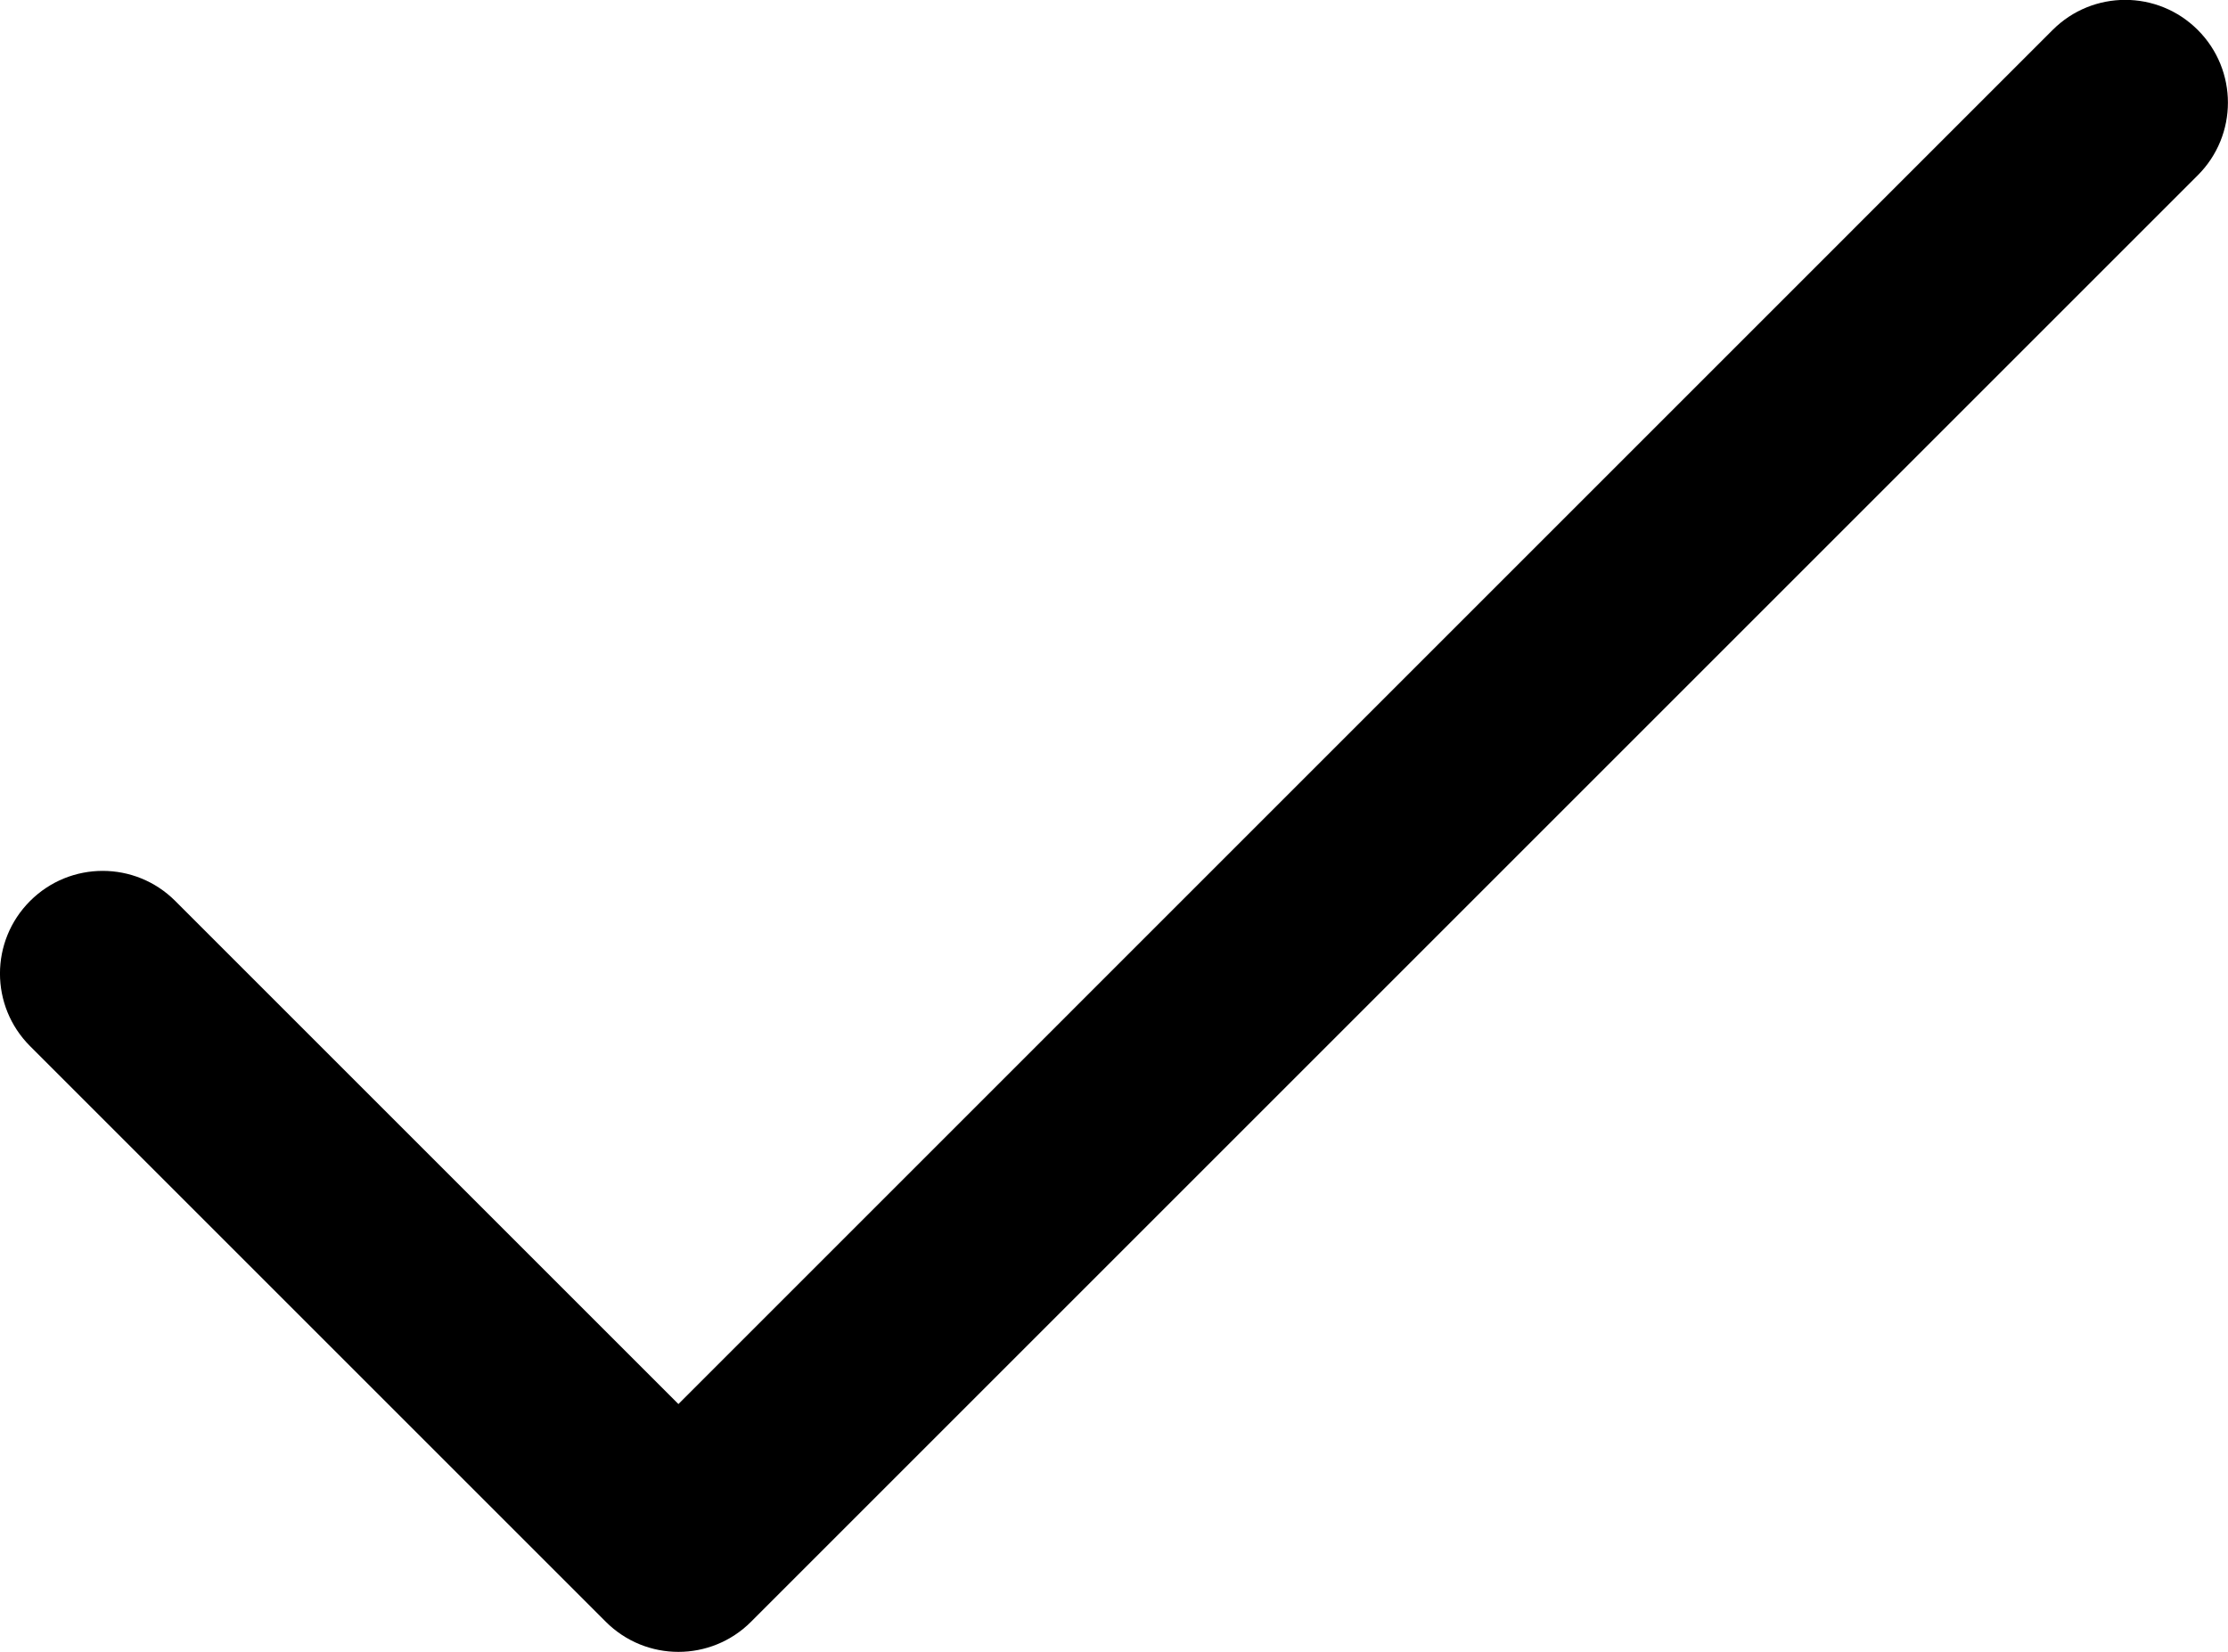
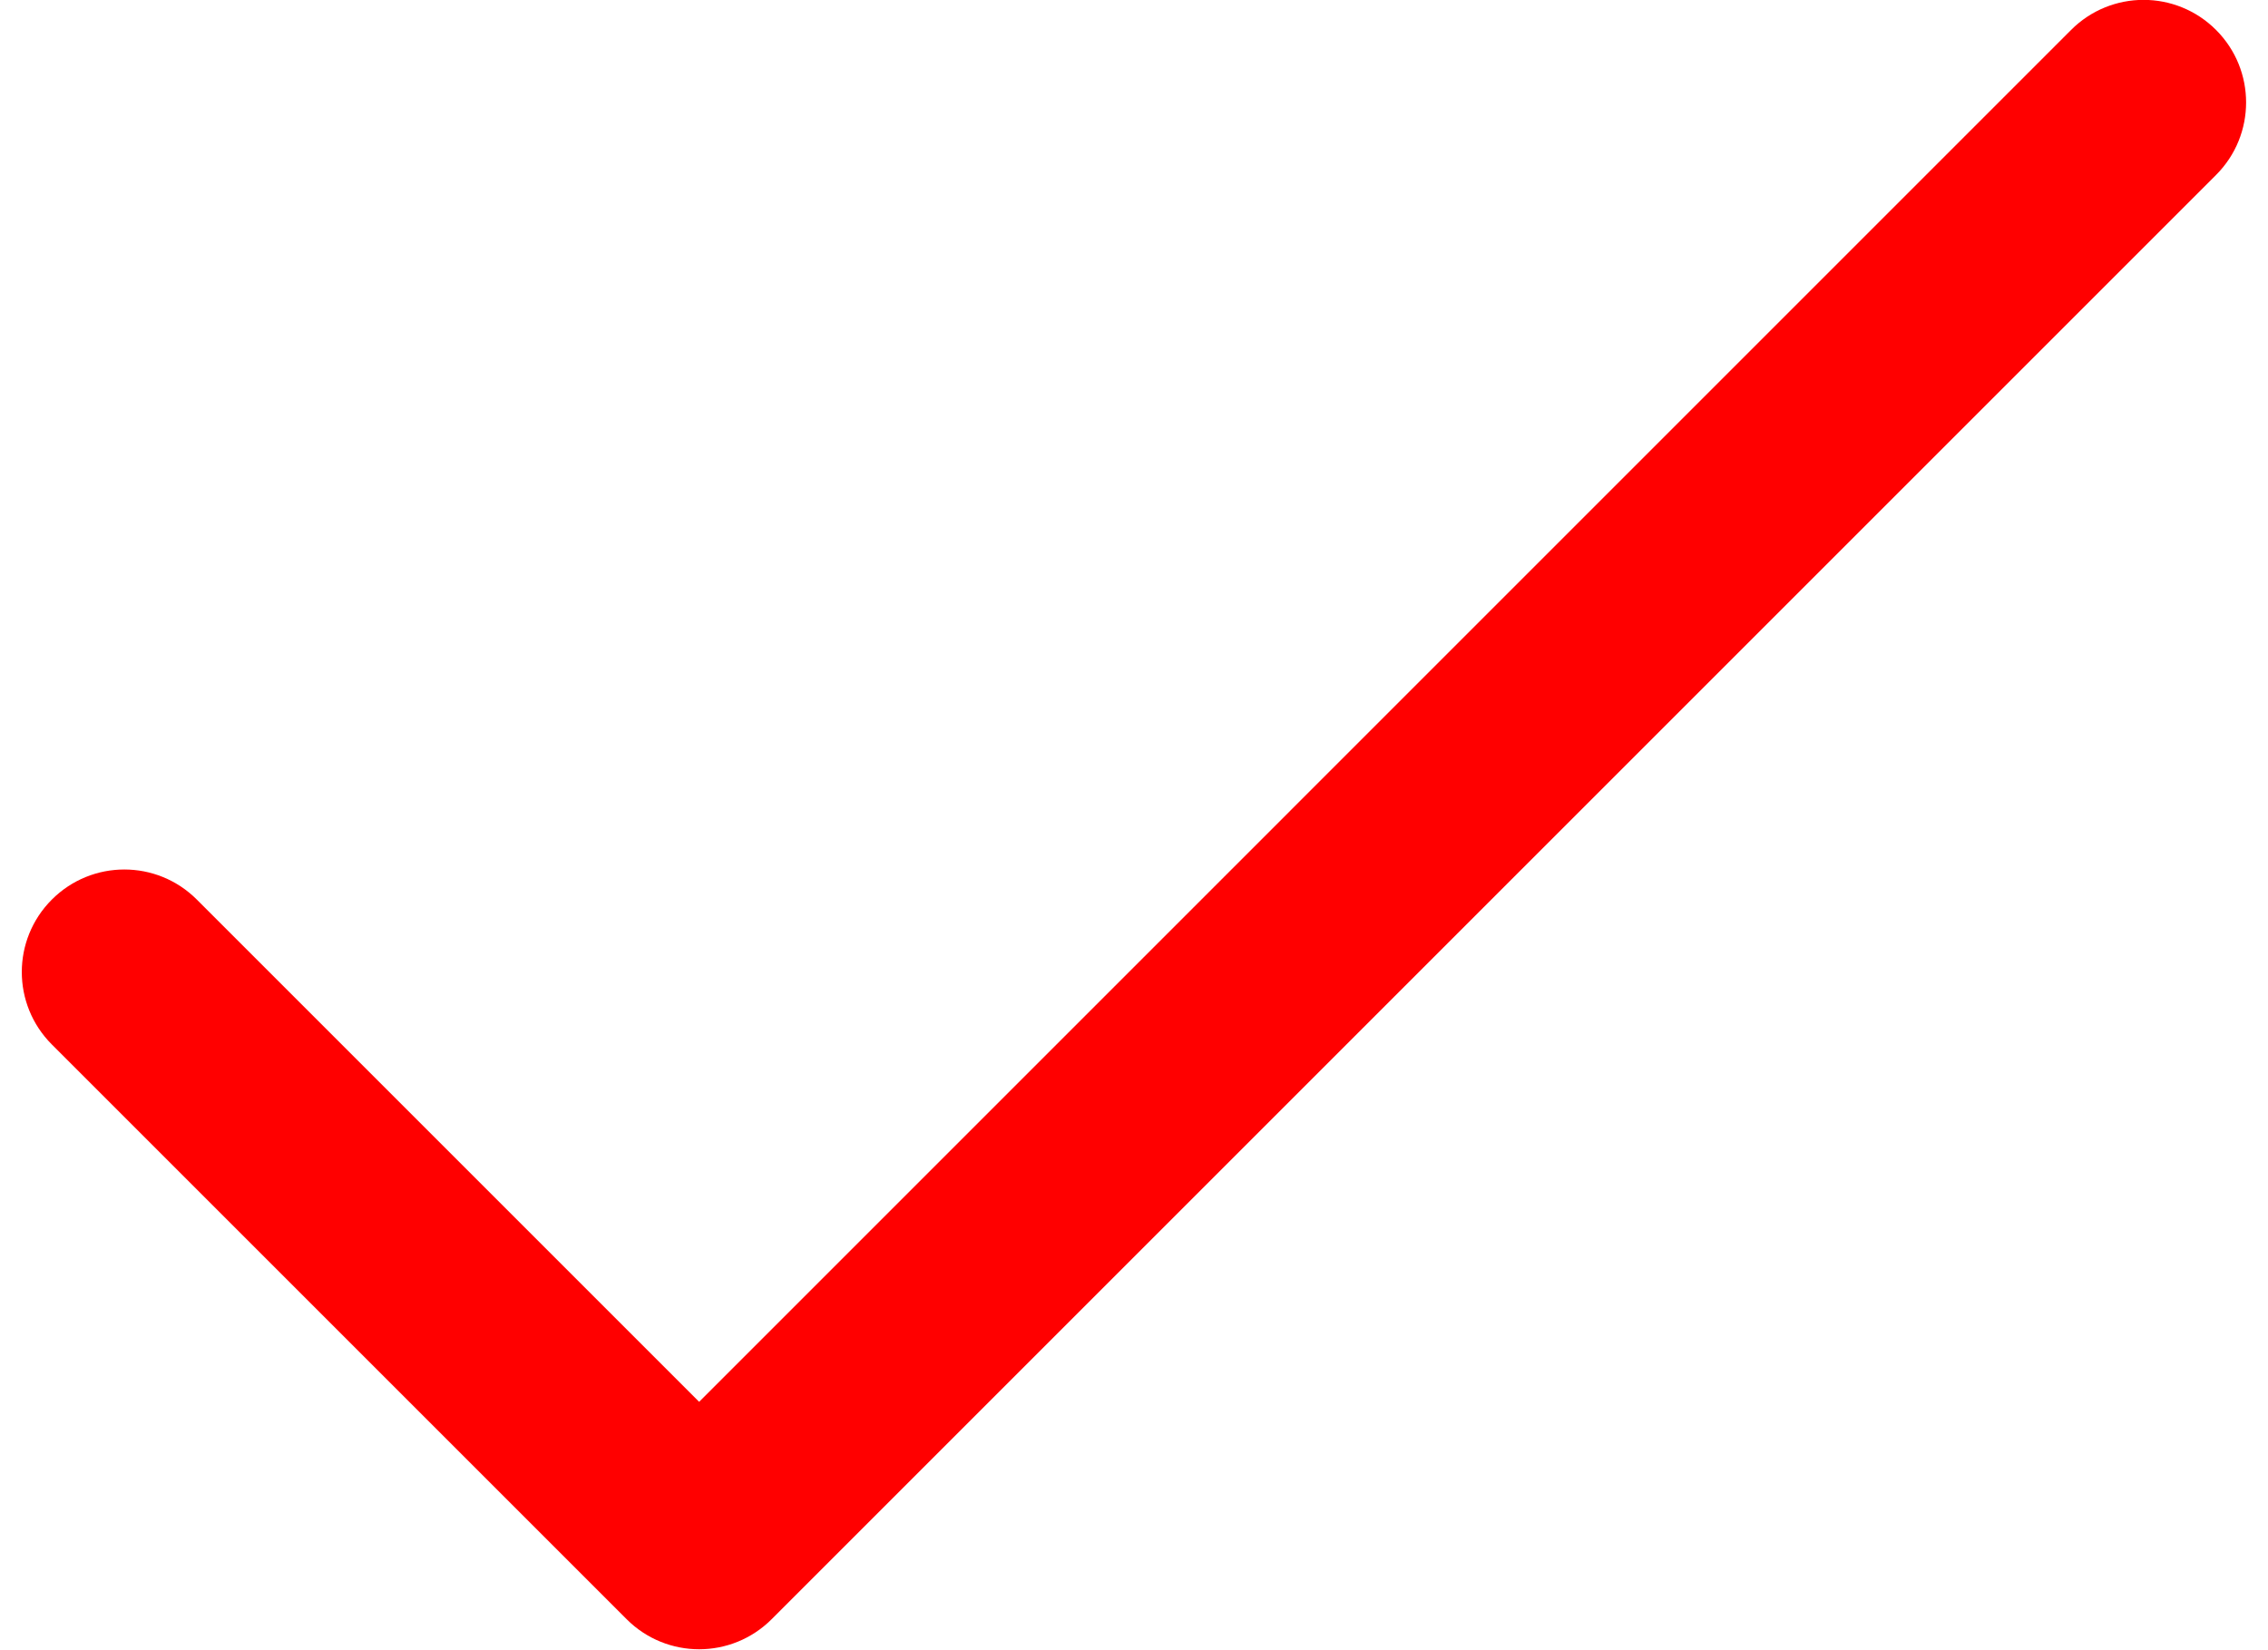
- <svg xmlns="http://www.w3.org/2000/svg" version="1.0" id="Layer_1" x="0px" y="0px" width="21.698px" height="16.09px" viewBox="-82.357 4.875 21.698 16.09" enable-background="new -82.357 4.875 21.698 16.09" xml:space="preserve">
-   <path d="M-60.953,5.167c-0.391-0.391-1.023-0.391-1.414,0L-75.75,18.551l-4.9-4.9c-0.391-0.391-1.023-0.391-1.414,0  s-0.391,1.023,0,1.414l5.607,5.607c0.195,0.195,0.451,0.293,0.707,0.293s0.512-0.098,0.707-0.293l14.09-14.09  C-60.562,6.191-60.562,5.558-60.953,5.167z" />
+ <svg xmlns="http://www.w3.org/2000/svg" version="1.0" id="Layer_1" x="0px" y="0px" width="22px" height="16px" viewBox="-82.357 4.875 21.698 16.09" enable-background="new -82.357 4.875 21.698 16.09" xml:space="preserve">
+   <path fill="red" d="M-60.953,5.167c-0.391-0.391-1.023-0.391-1.414,0L-75.75,18.551l-4.9-4.9c-0.391-0.391-1.023-0.391-1.414,0  s-0.391,1.023,0,1.414l5.607,5.607c0.195,0.195,0.451,0.293,0.707,0.293s0.512-0.098,0.707-0.293l14.09-14.09  C-60.562,6.191-60.562,5.558-60.953,5.167z" />
</svg>
